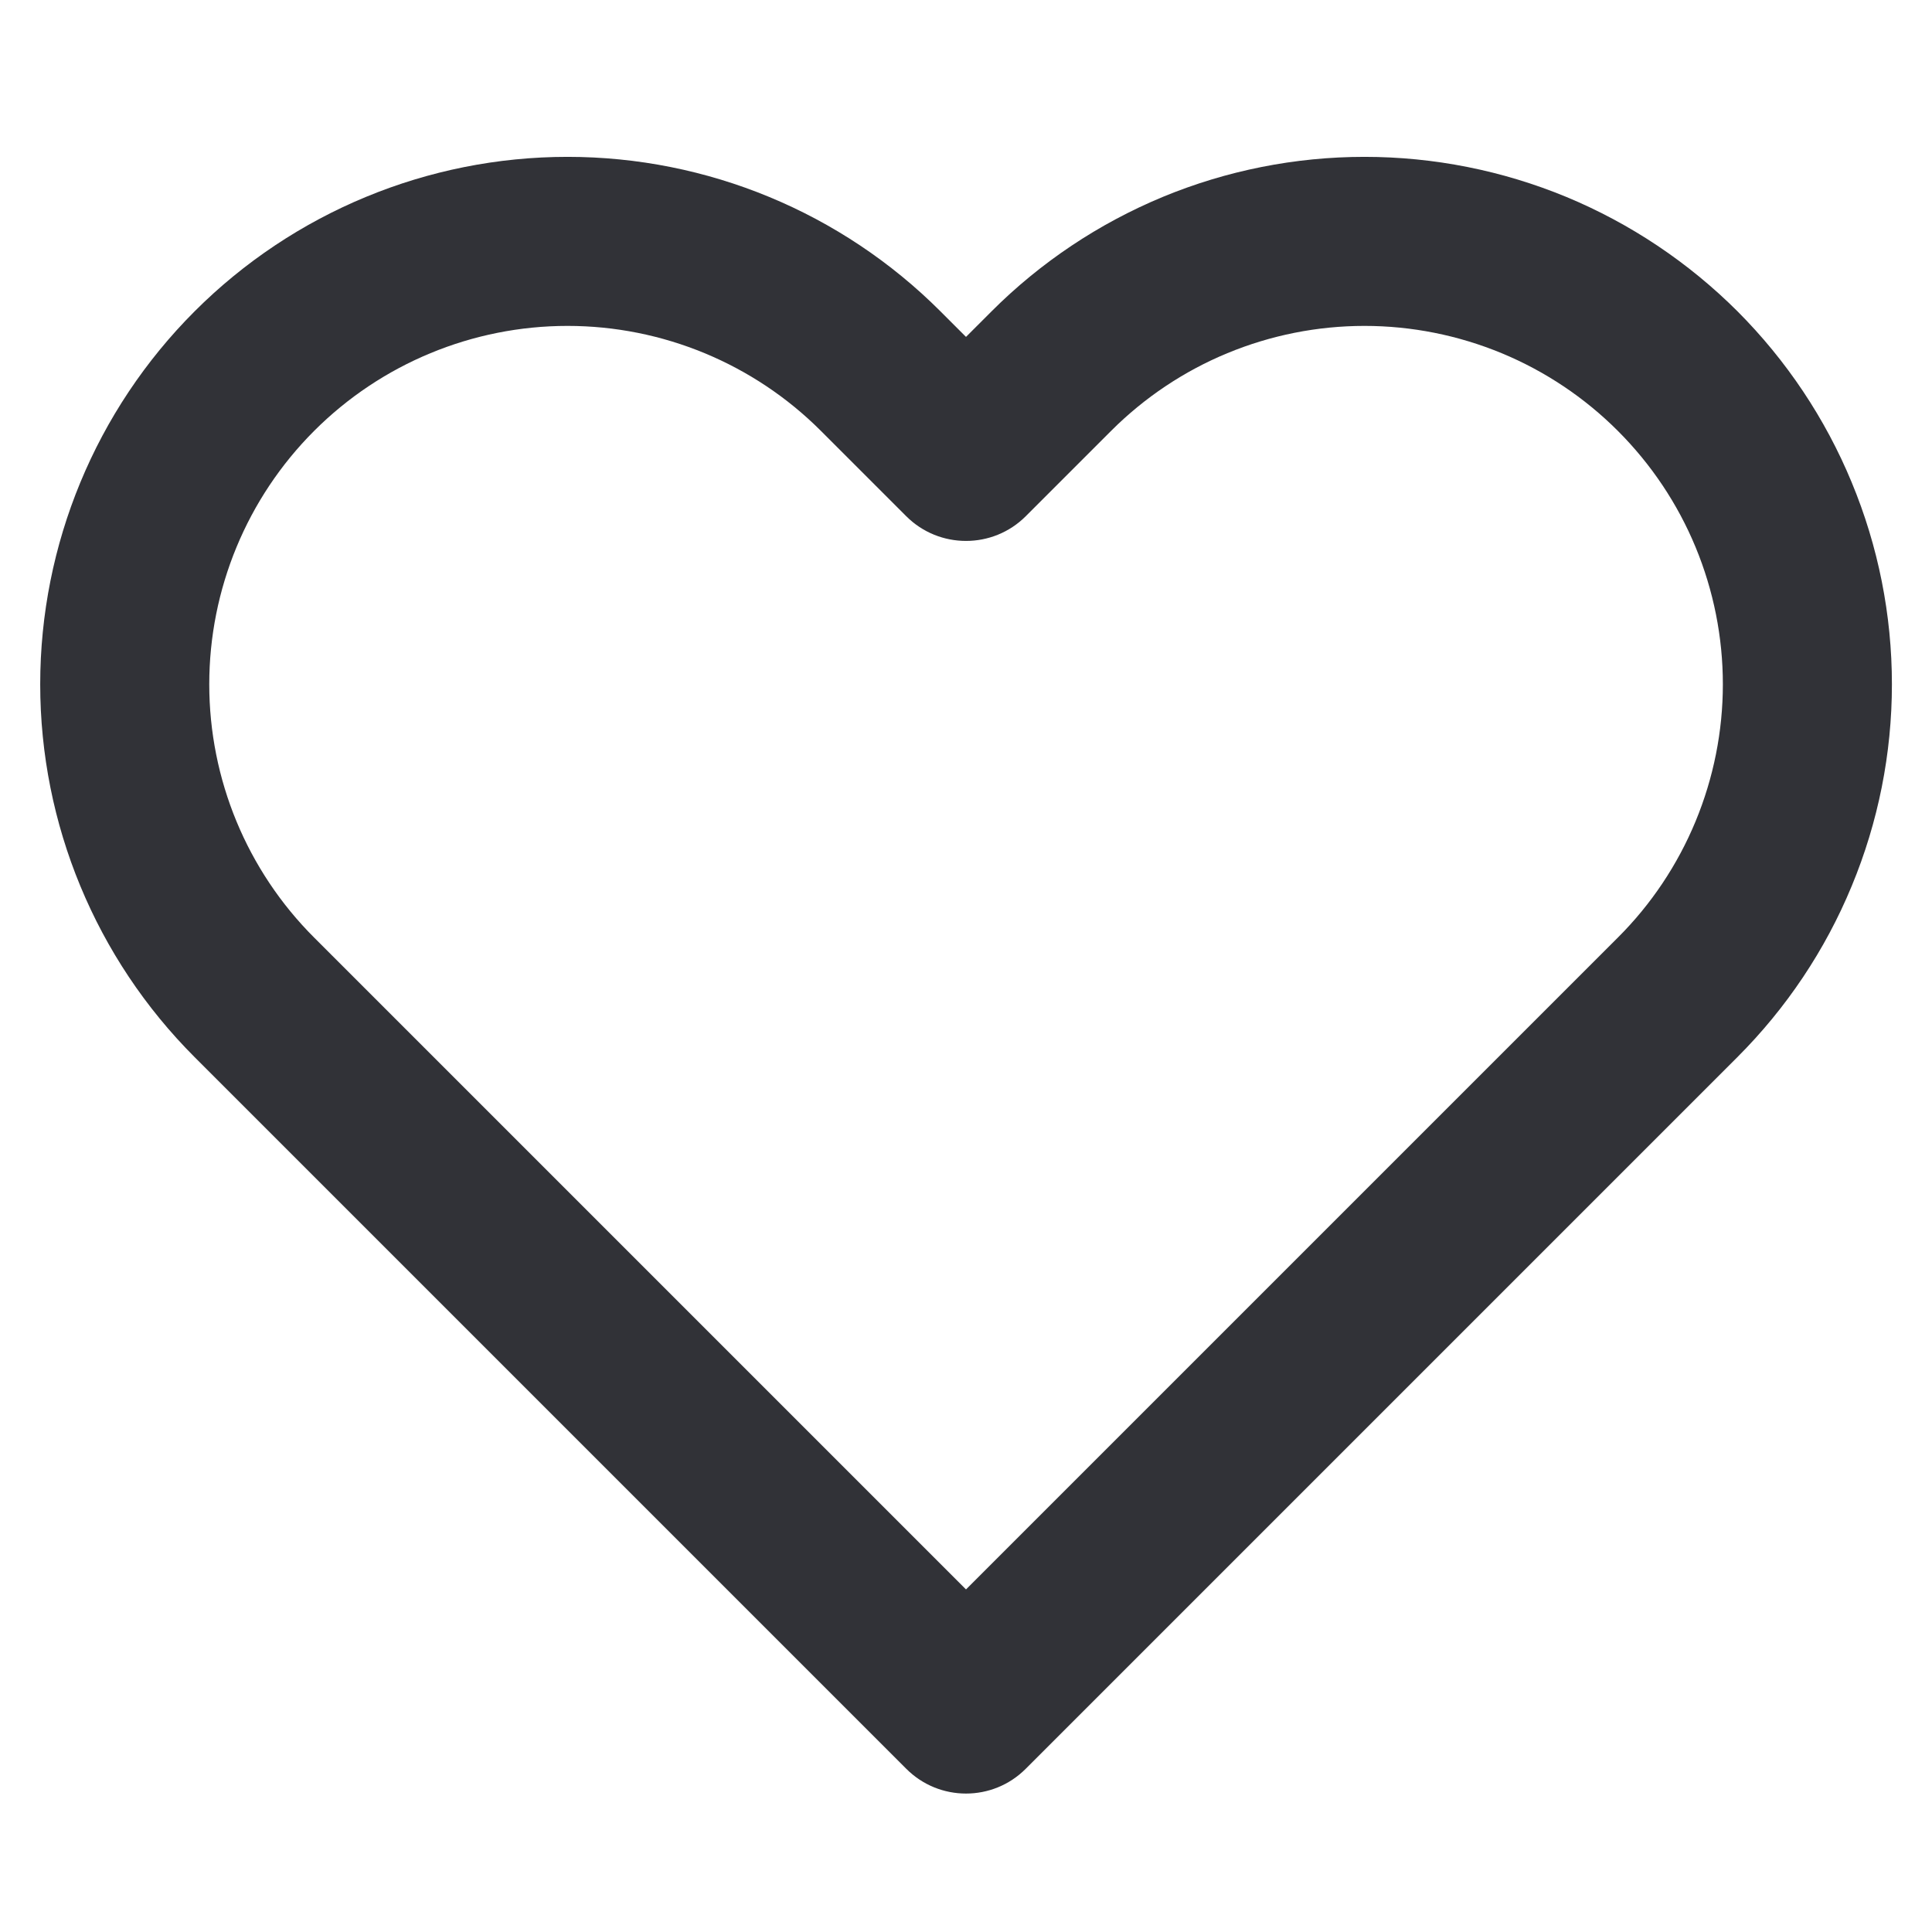
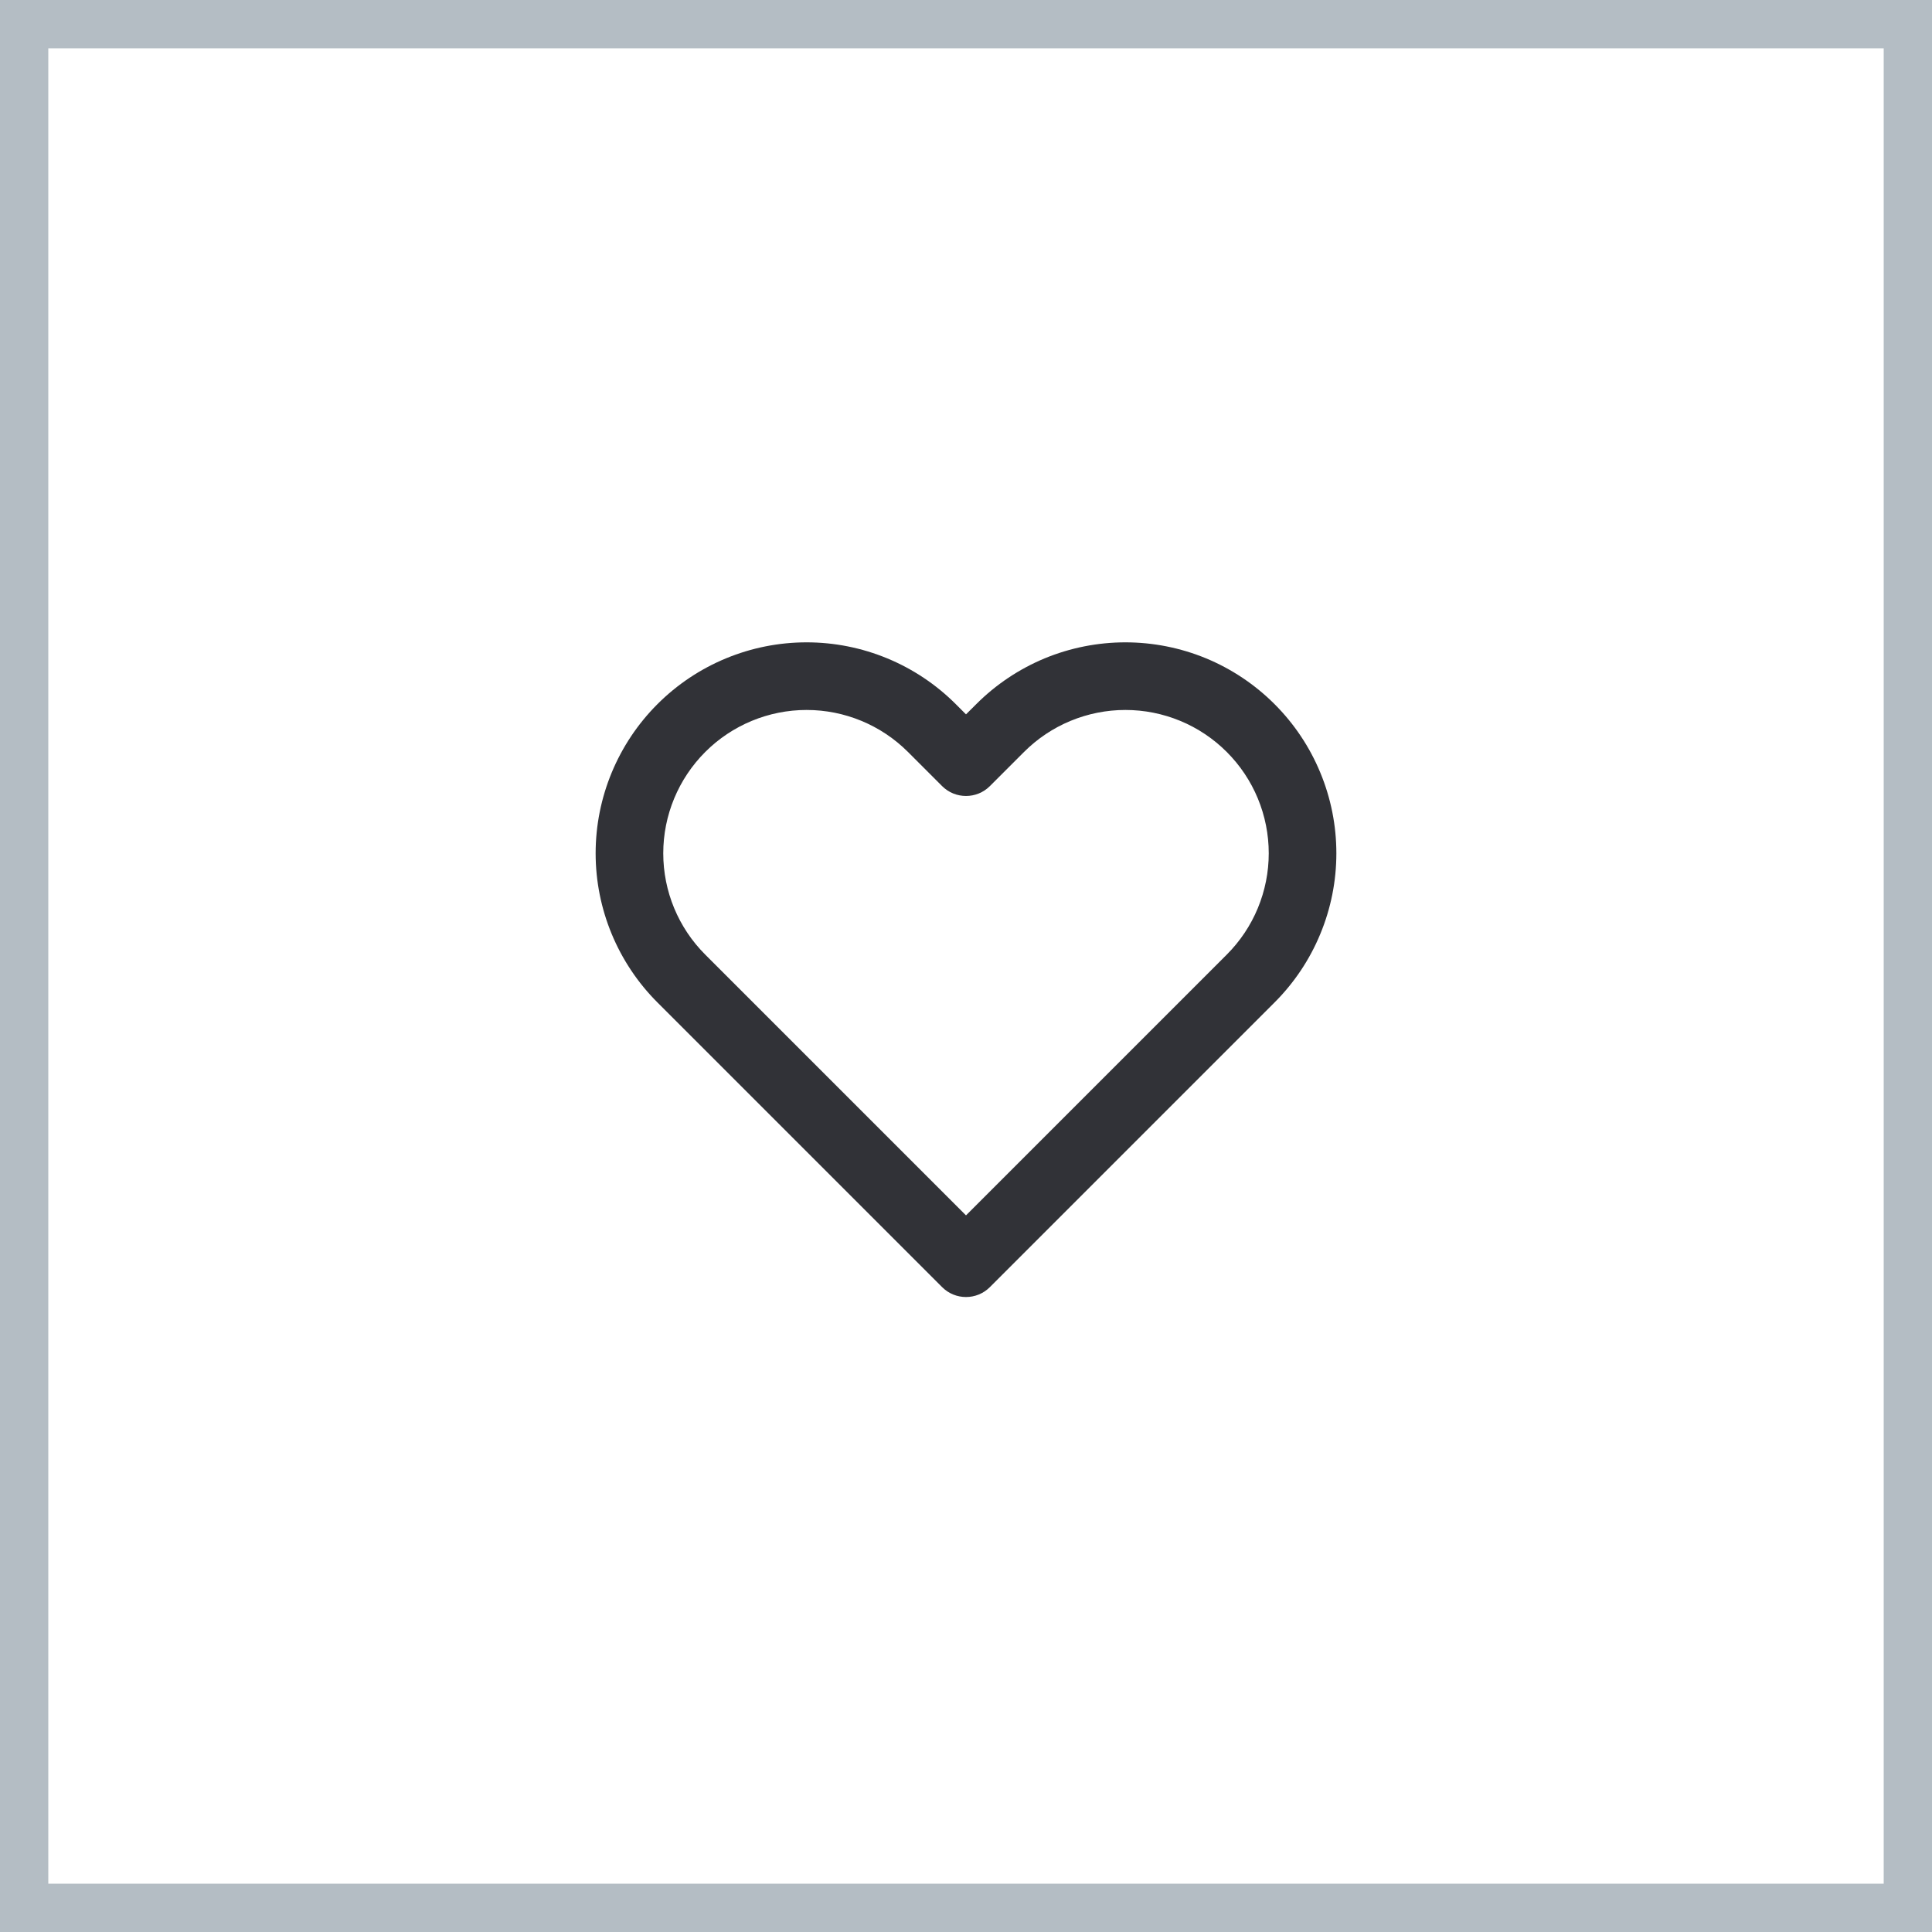
- <svg xmlns="http://www.w3.org/2000/svg" width="16" height="16" viewBox="0 0 16 16" fill="none">
-   <path fill-rule="evenodd" clip-rule="evenodd" d="M9.629 1.631C10.158 1.412 10.726 1.299 11.3 1.299C11.874 1.299 12.442 1.412 12.972 1.631C13.502 1.851 13.983 2.173 14.389 2.578C14.794 2.984 15.116 3.465 15.335 3.995C15.555 4.525 15.668 5.093 15.668 5.667C15.668 6.24 15.555 6.808 15.335 7.338C15.116 7.868 14.794 8.349 14.388 8.755C14.388 8.755 14.388 8.755 14.388 8.755L8.495 14.648C8.222 14.922 7.778 14.922 7.505 14.648L1.612 8.755C0.793 7.936 0.333 6.825 0.333 5.667C0.333 4.508 0.793 3.397 1.612 2.578C2.431 1.759 3.542 1.299 4.7 1.299C5.858 1.299 6.969 1.759 7.788 2.578L8 2.79L8.212 2.578C8.212 2.579 8.212 2.578 8.212 2.578C8.617 2.173 9.099 1.851 9.629 1.631ZM13.398 3.568C13.123 3.293 12.796 3.074 12.436 2.925C12.076 2.776 11.69 2.699 11.3 2.699C10.91 2.699 10.524 2.776 10.164 2.925C9.804 3.074 9.477 3.293 9.202 3.568L8.495 4.275C8.222 4.548 7.778 4.548 7.505 4.275L6.798 3.568C6.242 3.012 5.487 2.699 4.7 2.699C3.913 2.699 3.158 3.012 2.602 3.568C2.045 4.125 1.733 4.88 1.733 5.667C1.733 6.454 2.045 7.209 2.602 7.765L8 13.163L13.398 7.765C13.674 7.49 13.893 7.162 14.042 6.802C14.191 6.442 14.268 6.056 14.268 5.667C14.268 5.277 14.191 4.891 14.042 4.531C13.893 4.171 13.674 3.844 13.398 3.568Z" fill="#313237" />
+ <svg xmlns="http://www.w3.org/2000/svg" width="40" height="40" viewBox="0 0 40 40" fill="none">
+   <rect x="0.5" y="0.5" width="39" height="39" stroke="#B4BDC4" />
+   <path fill-rule="evenodd" clip-rule="evenodd" d="M21.628 13.631C22.158 13.412 22.726 13.299 23.3 13.299C23.874 13.299 24.442 13.412 24.972 13.631C25.502 13.851 25.983 14.173 26.389 14.579C26.794 14.984 27.116 15.465 27.335 15.995C27.555 16.525 27.668 17.093 27.668 17.667C27.668 18.24 27.555 18.808 27.335 19.338C27.116 19.868 26.794 20.349 26.388 20.755C26.388 20.755 26.388 20.755 26.388 20.755L20.495 26.648C20.222 26.922 19.778 26.922 19.505 26.648L13.612 20.755C12.793 19.936 12.332 18.825 12.332 17.667C12.332 16.508 12.793 15.397 13.612 14.578C14.431 13.759 15.542 13.299 16.7 13.299C17.858 13.299 18.969 13.759 19.788 14.578L20 14.79L20.212 14.579C20.212 14.579 20.212 14.578 20.212 14.579C20.617 14.173 21.099 13.851 21.628 13.631ZM25.398 15.568C25.123 15.293 24.796 15.074 24.436 14.925C24.076 14.776 23.69 14.699 23.3 14.699C22.91 14.699 22.524 14.776 22.164 14.925C21.804 15.074 21.477 15.293 21.202 15.568L20.495 16.275C20.222 16.548 19.778 16.548 19.505 16.275L18.798 15.568C18.242 15.012 17.487 14.699 16.7 14.699C15.913 14.699 15.158 15.012 14.602 15.568C14.045 16.125 13.732 16.88 13.732 17.667C13.732 18.454 14.045 19.209 14.602 19.765L20 25.163L25.398 19.765C25.674 19.489 25.893 19.162 26.042 18.802C26.191 18.442 26.268 18.056 26.268 17.667C26.268 17.277 26.191 16.891 26.042 16.531C25.893 16.171 25.674 15.844 25.398 15.568Z" fill="#313237" />
</svg>
